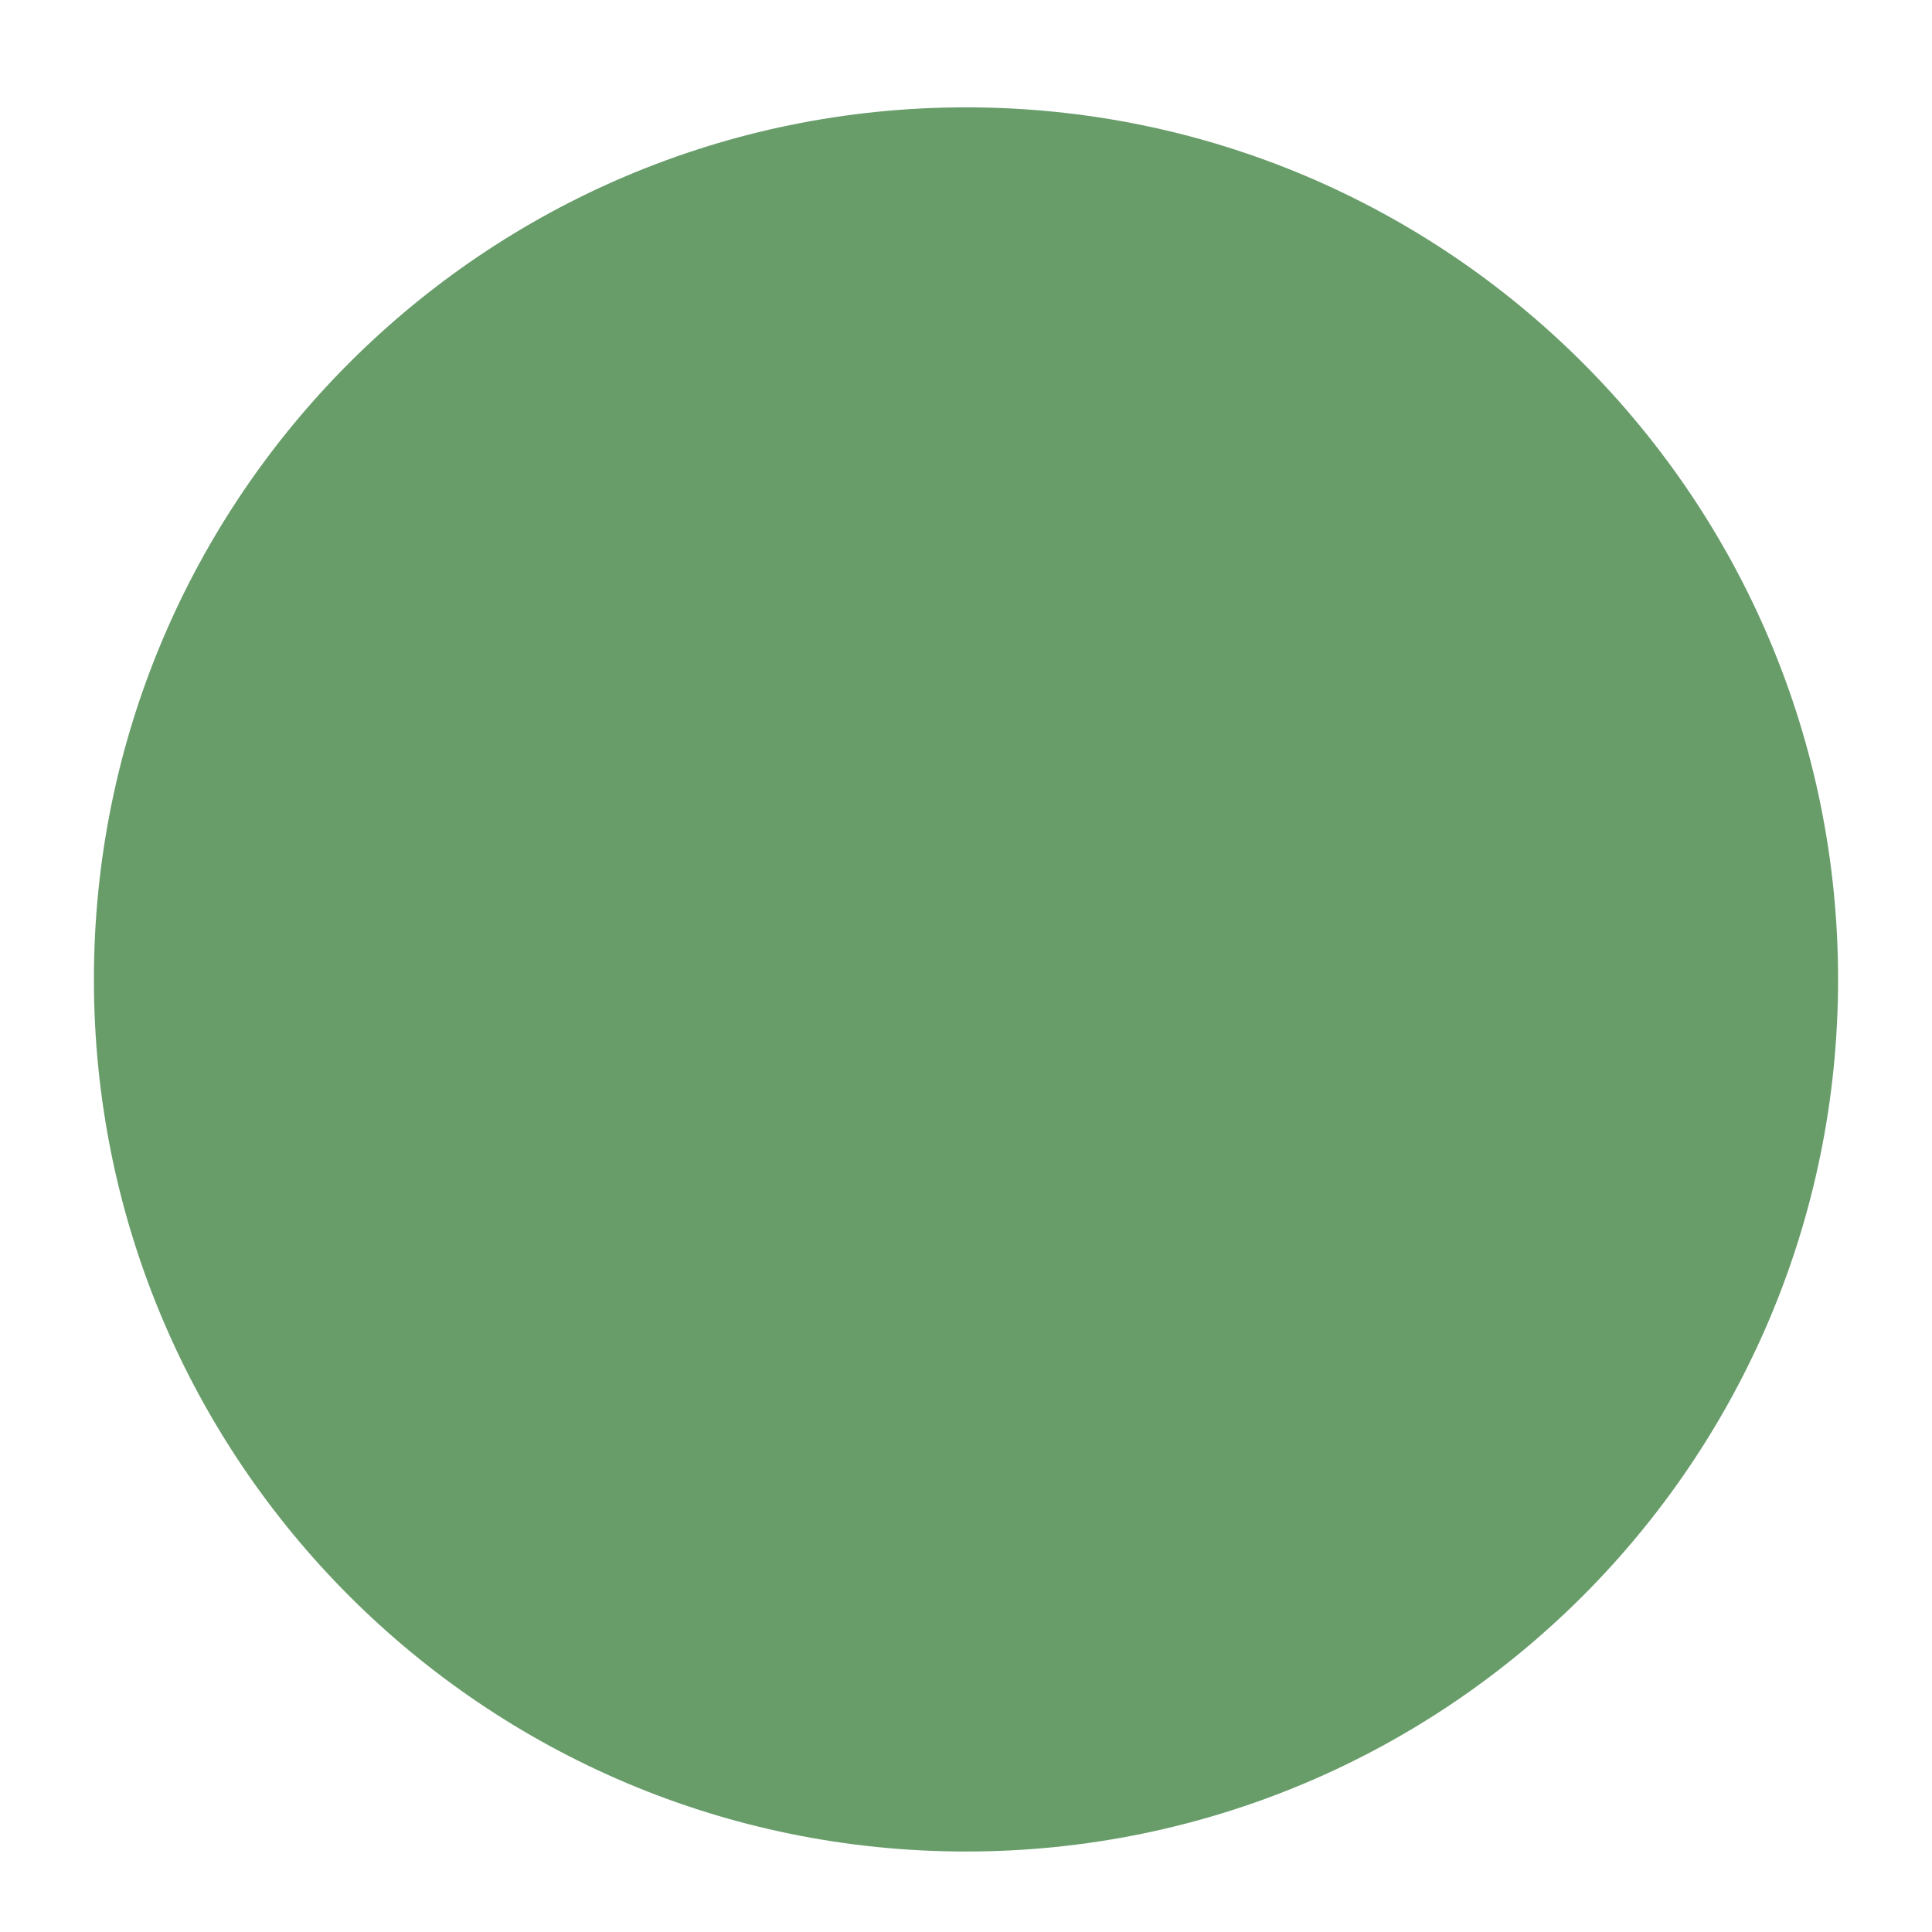
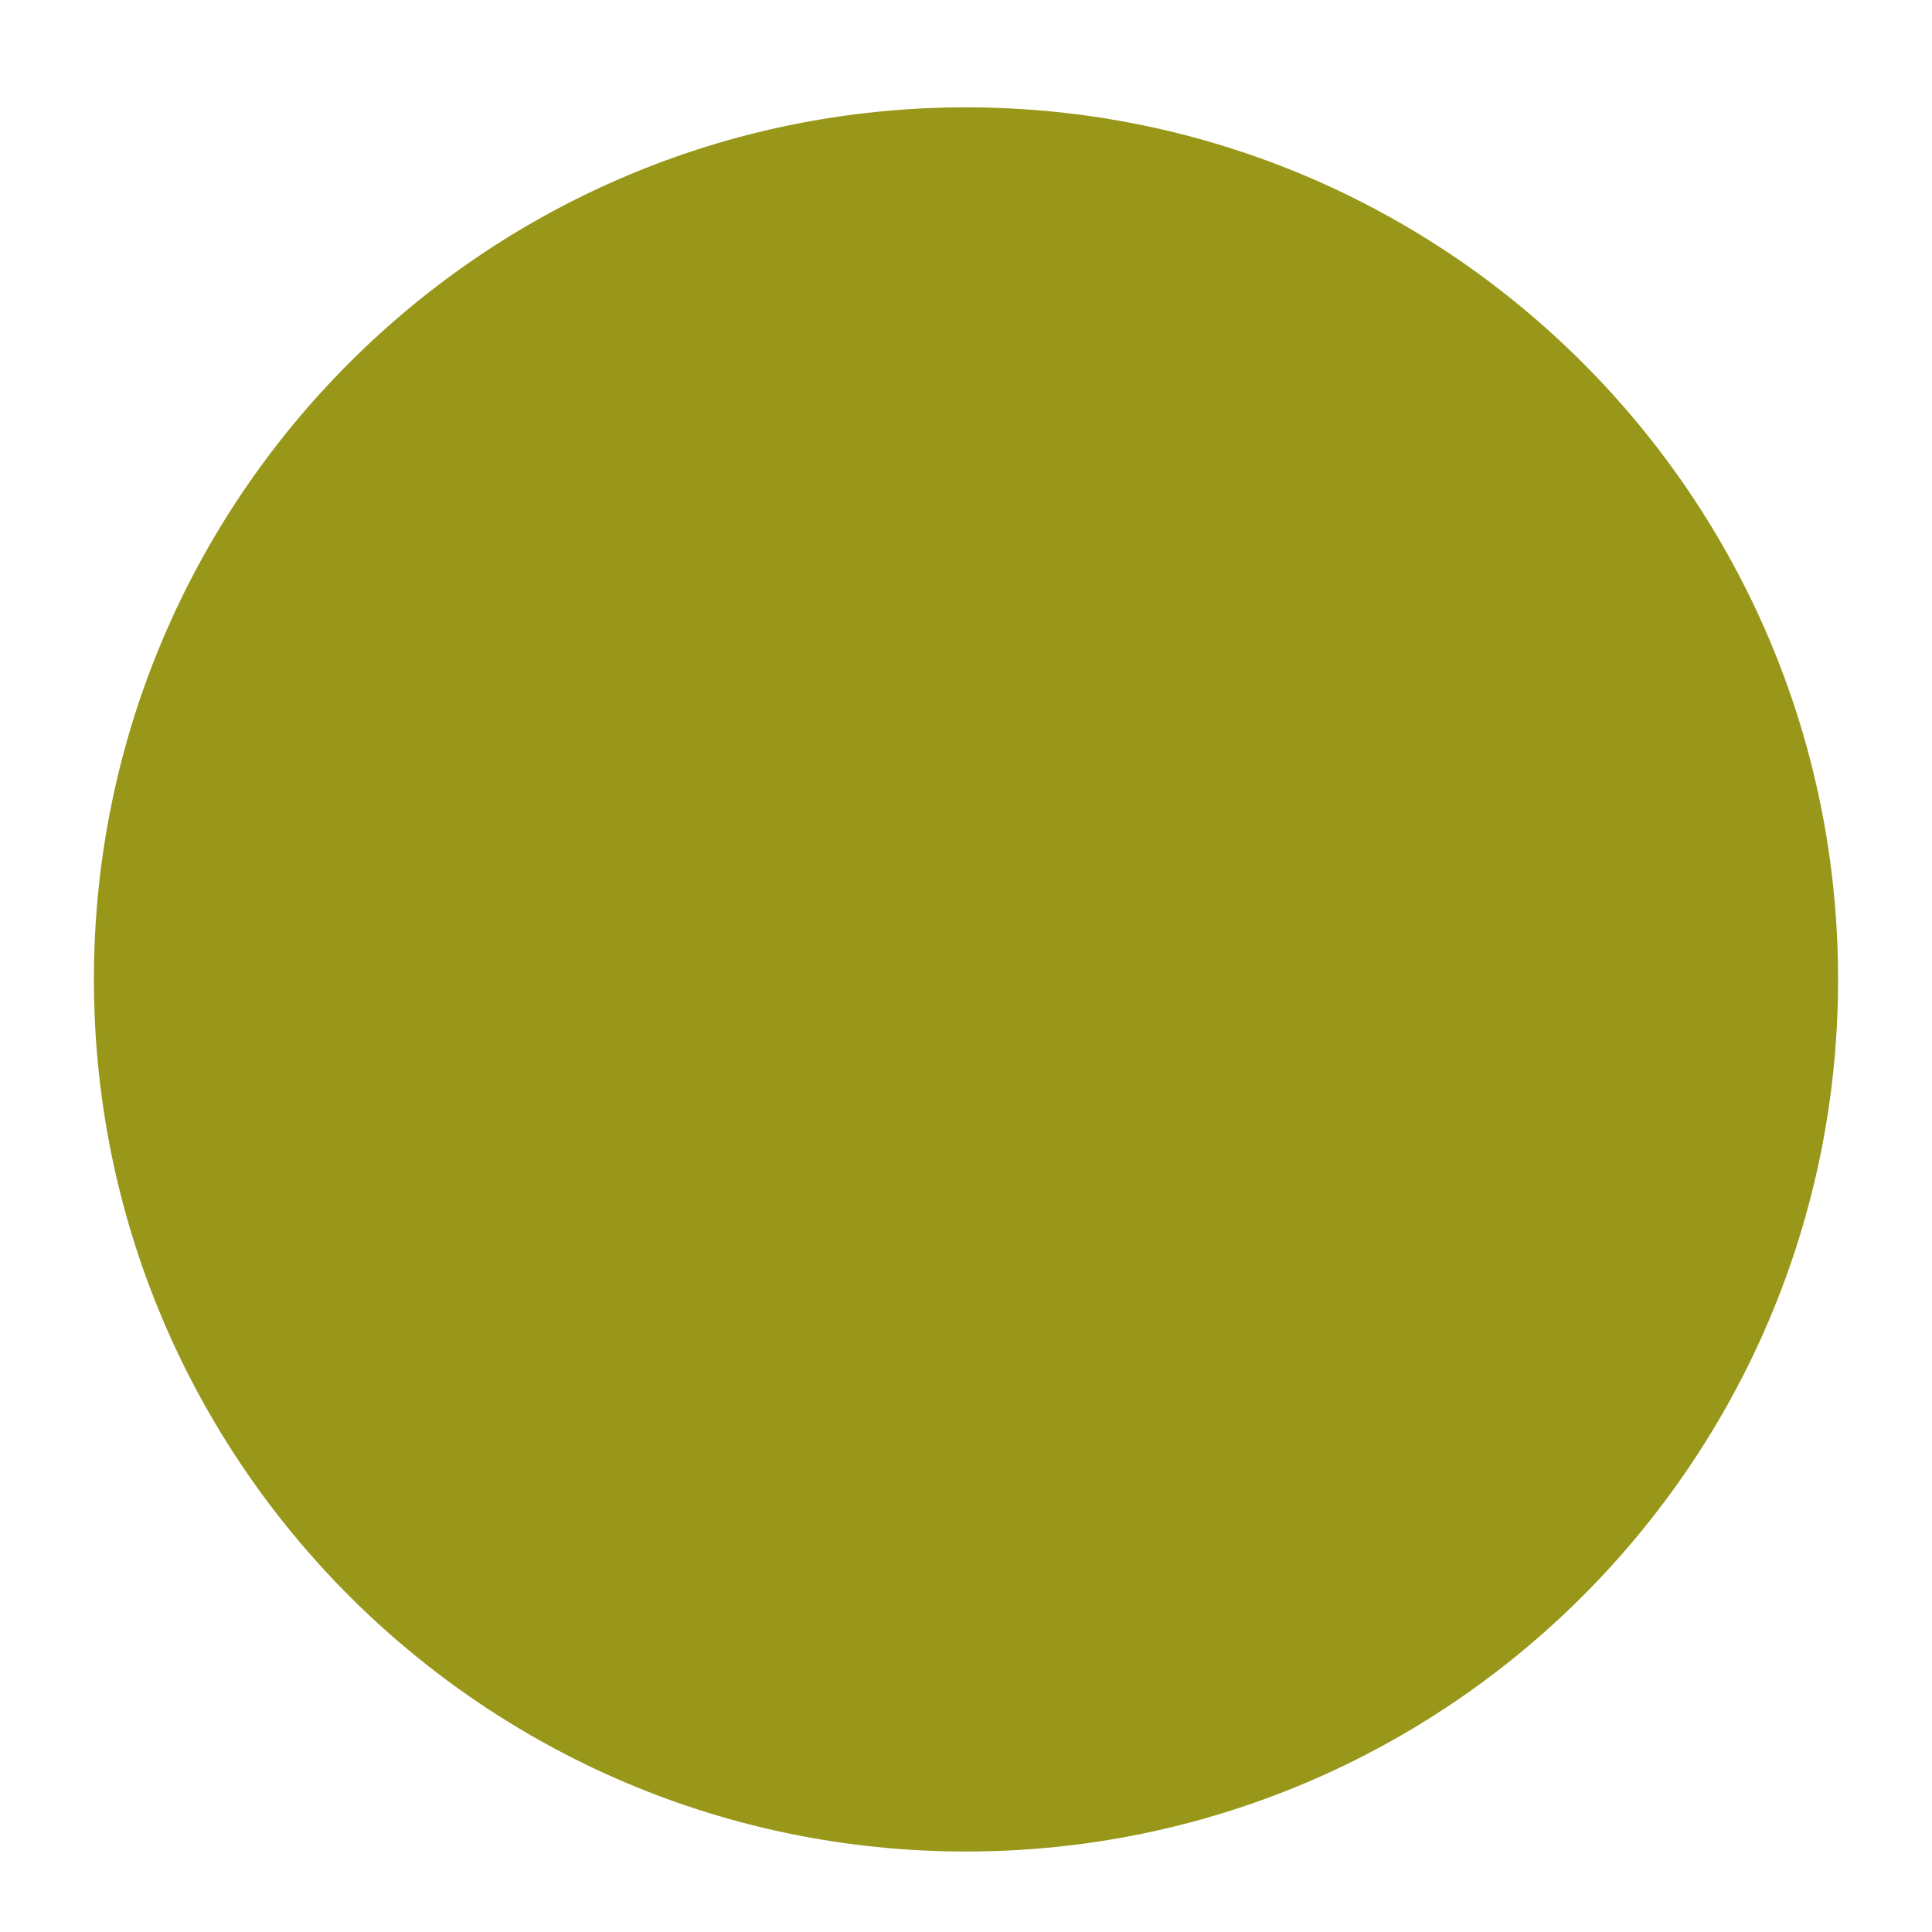
- <svg xmlns="http://www.w3.org/2000/svg" version="1.1" id="Layer_1" x="0px" y="0px" fill="#689d6a" width="120px" height="120px" viewBox="0 0 120 120" enable-background="new 0 0 120 120" xml:space="preserve">
+ <svg xmlns="http://www.w3.org/2000/svg" version="1.1" id="Layer_1" x="0px" y="0px" fill="#98971a" width="120px" height="120px" viewBox="0 0 120 120" enable-background="new 0 0 120 120" xml:space="preserve">
  <circle cx="60" cy="60.834" r="54.167" />
</svg>
